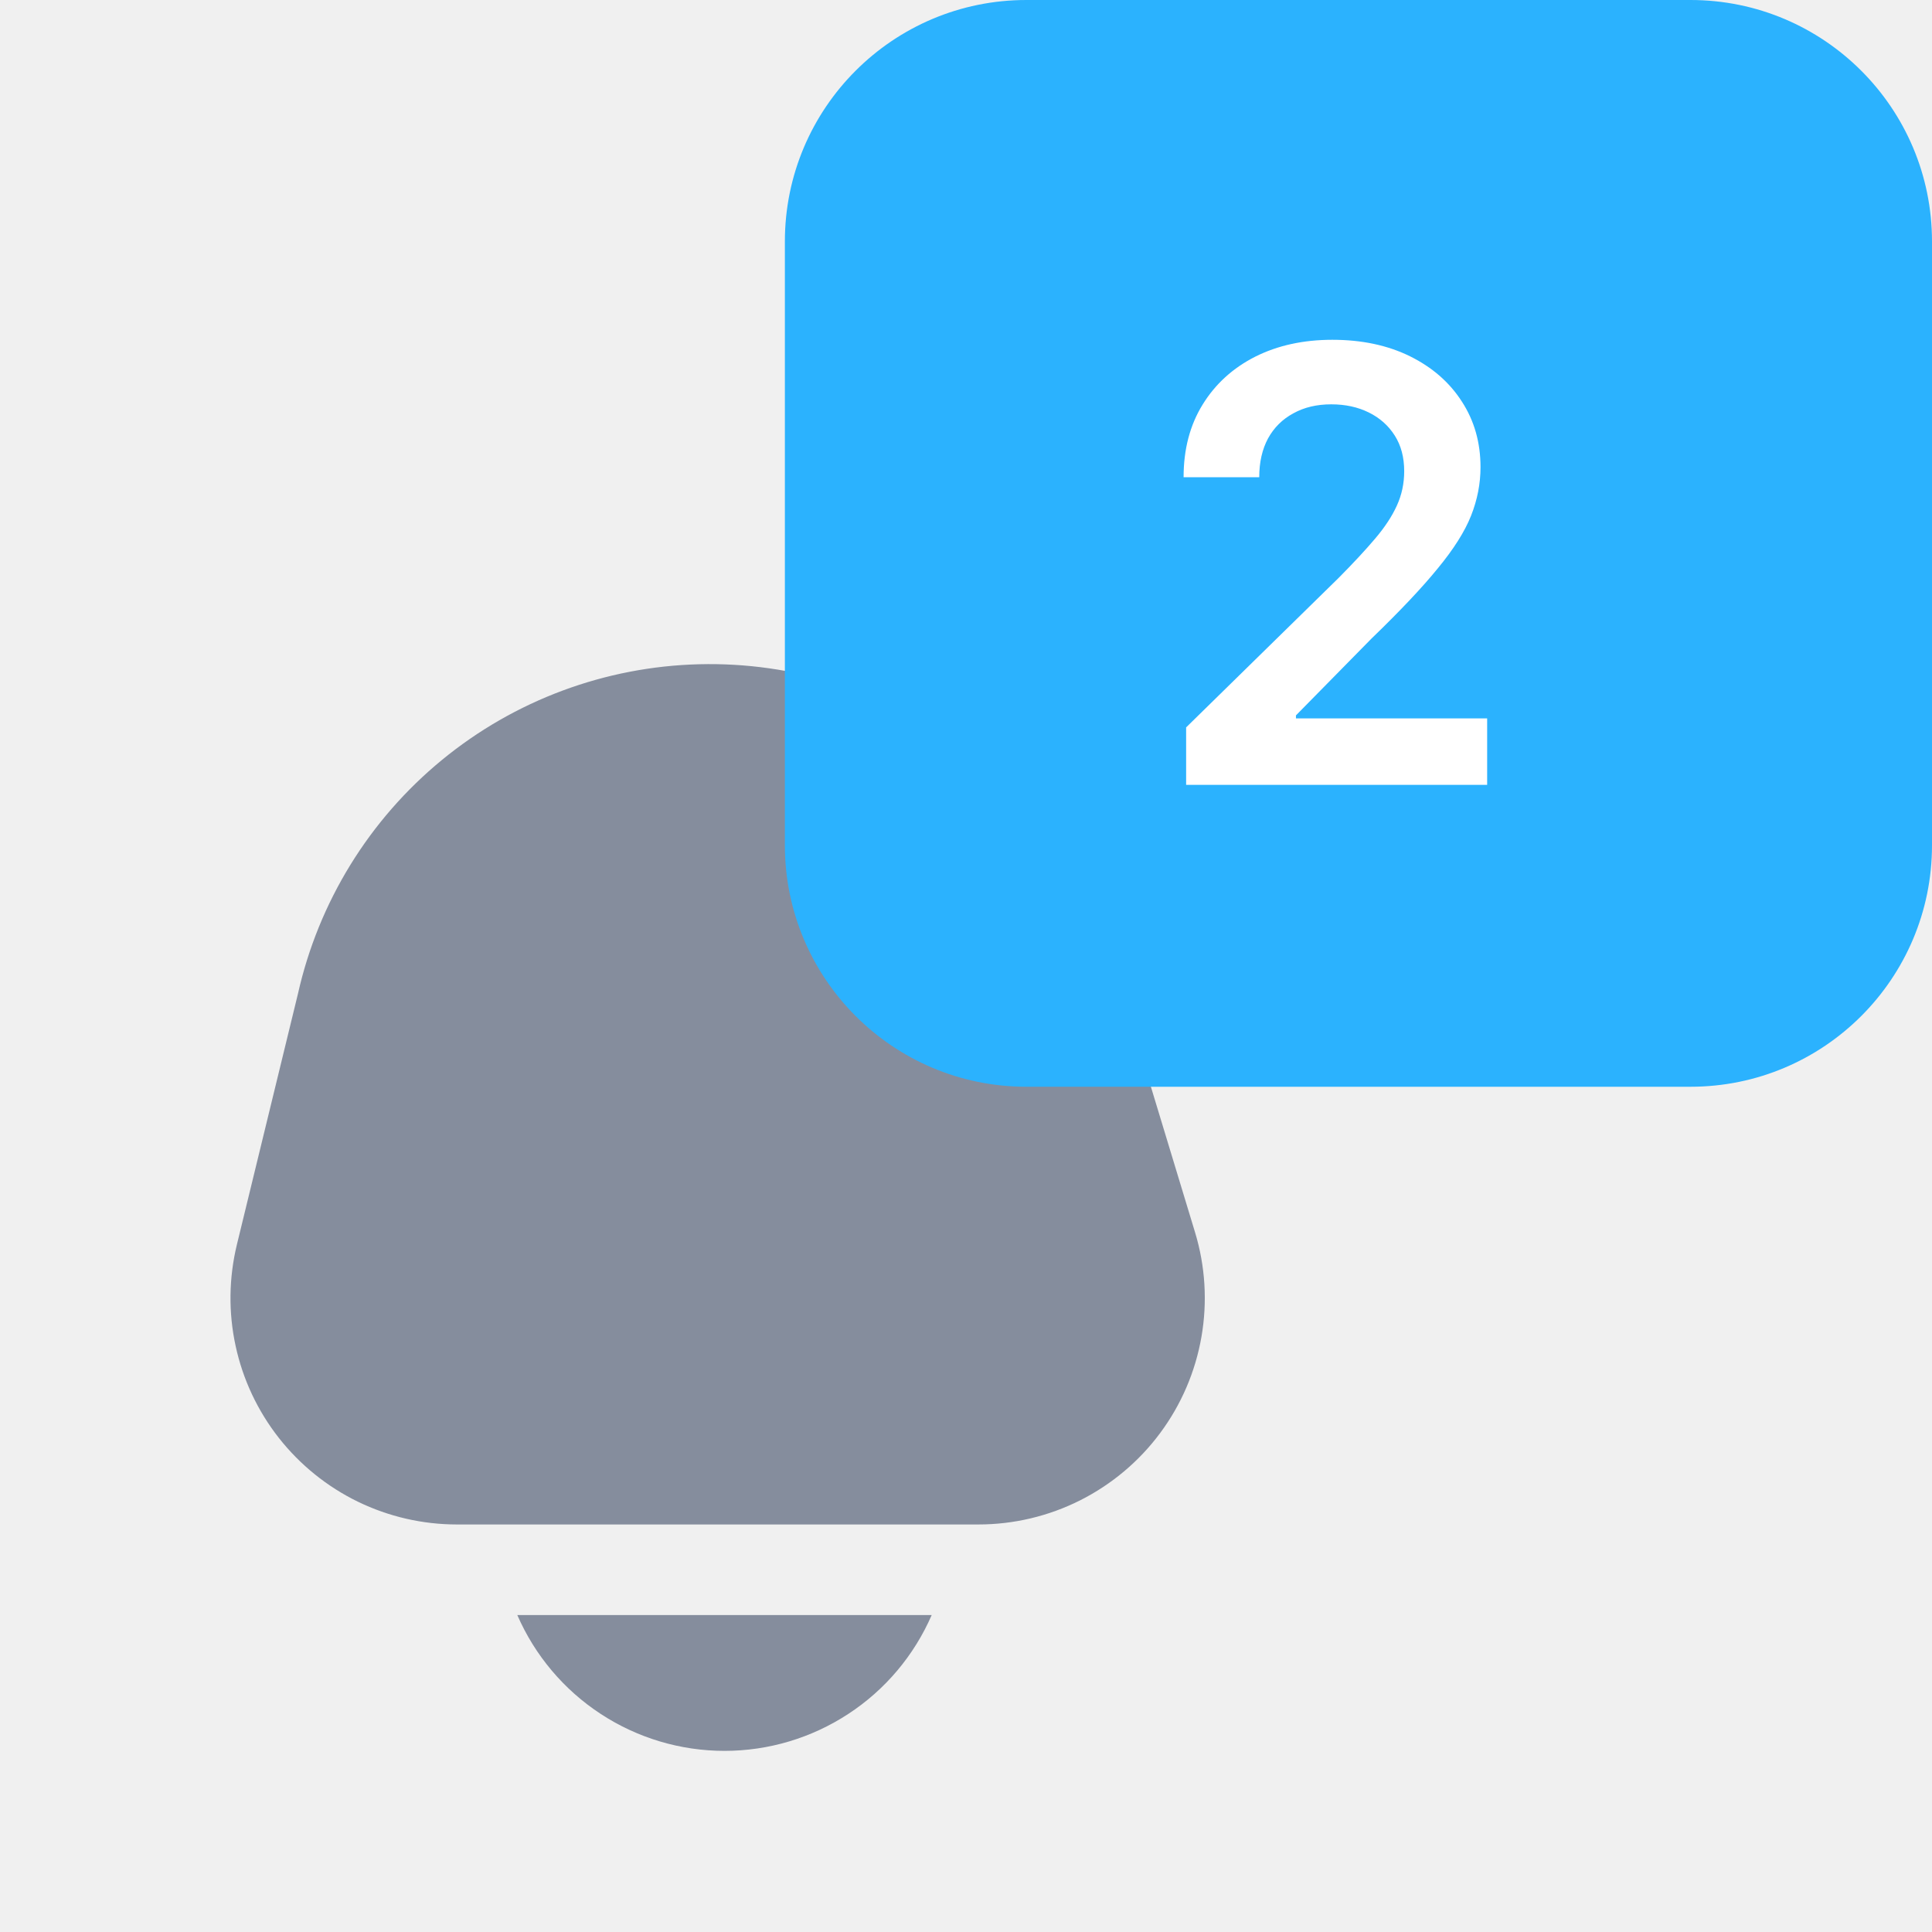
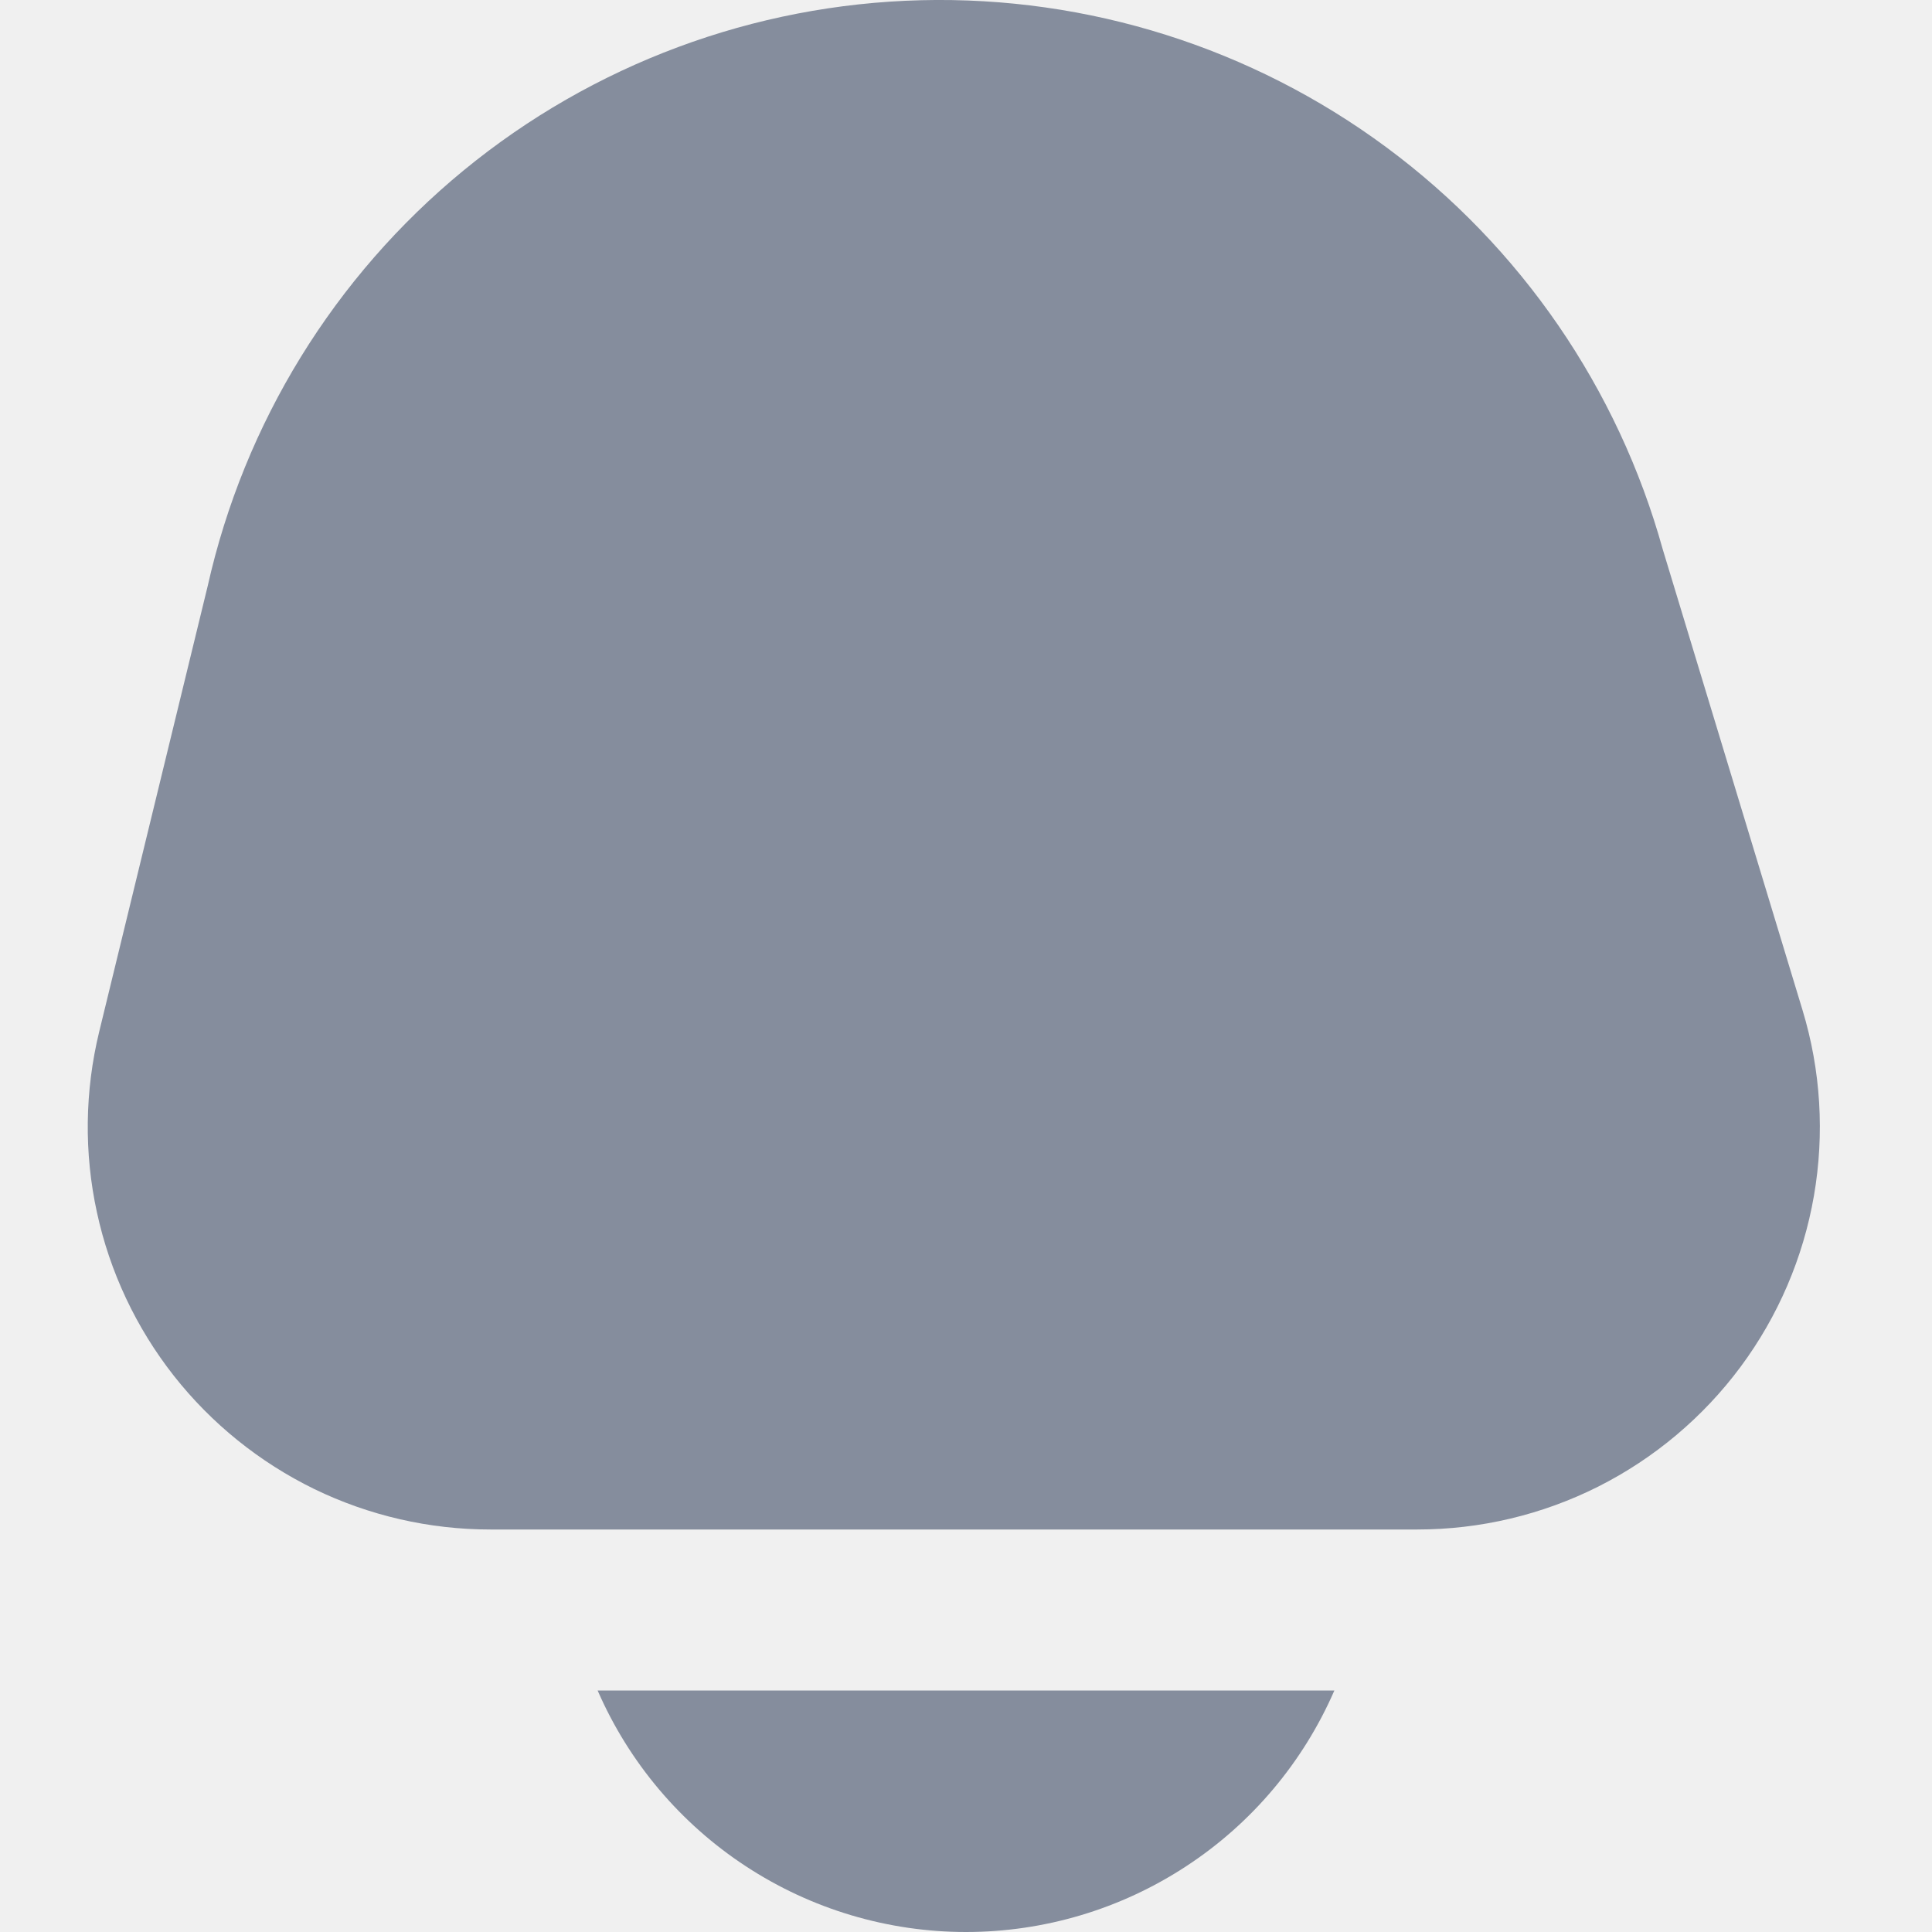
- <svg xmlns="http://www.w3.org/2000/svg" width="32" height="32" viewBox="0 0 32 32" fill="none">
-   <g clip-path="url(#clip0_0_1893)">
-     <path d="M8.568 26.75C8.859 27.419 9.339 27.988 9.948 28.387C10.558 28.787 11.271 29 12 29C12.729 29 13.442 28.787 14.052 28.387C14.662 27.988 15.141 27.419 15.432 26.75H8.568Z" fill="#858D9D" />
-     <path d="M19.794 20.412L18.492 16.119C18.075 14.618 17.169 13.299 15.916 12.372C14.664 11.445 13.138 10.963 11.581 11.002C10.023 11.041 8.523 11.599 7.319 12.588C6.115 13.577 5.276 14.94 4.935 16.46L3.924 20.613C3.79 21.165 3.782 21.74 3.903 22.295C4.023 22.85 4.268 23.37 4.619 23.817C4.97 24.263 5.418 24.625 5.928 24.873C6.439 25.121 7 25.25 7.568 25.25H16.205C16.791 25.25 17.368 25.113 17.891 24.85C18.414 24.586 18.869 24.204 19.217 23.734C19.566 23.264 19.8 22.718 19.9 22.141C20 21.564 19.964 20.972 19.794 20.412Z" fill="#858D9D" />
+ <svg xmlns="http://www.w3.org/2000/svg" width="18" height="18" viewBox="0 0 18 18" fill="none">
+   <g clip-path="url(#clip0_0_1894)">
+     <path d="M5.568 15.75C5.859 16.419 6.339 16.988 6.948 17.387C7.558 17.787 8.271 18 9 18C9.729 18 10.442 17.787 11.052 17.387C11.662 16.988 12.141 16.419 12.432 15.75H5.568Z" fill="#858D9D" />
+     <path d="M16.794 9.412L15.492 5.12C15.075 3.618 14.169 2.299 12.916 1.372C11.664 0.445 10.138 -0.037 8.581 0.002C7.023 0.041 5.523 0.599 4.319 1.588C3.115 2.577 2.276 3.94 1.935 5.46L0.924 9.613C0.79 10.165 0.782 10.74 0.903 11.295C1.023 11.85 1.268 12.37 1.619 12.817C1.97 13.263 2.418 13.624 2.928 13.873C3.439 14.121 4 14.25 4.568 14.25H13.205C13.791 14.25 14.368 14.113 14.891 13.85C15.414 13.586 15.868 13.204 16.217 12.734C16.566 12.264 16.8 11.718 16.9 11.141C17 10.565 16.964 9.972 16.794 9.412Z" fill="#858D9D" />
  </g>
-   <rect x="13" width="19" height="18" rx="4" fill="#2BB2FE" />
-   <path d="M19.646 13V12.048L22.171 9.573C22.413 9.329 22.614 9.113 22.775 8.923C22.936 8.734 23.057 8.55 23.137 8.373C23.218 8.195 23.258 8.006 23.258 7.805C23.258 7.575 23.206 7.379 23.102 7.215C22.997 7.049 22.854 6.922 22.672 6.832C22.49 6.742 22.282 6.697 22.05 6.697C21.811 6.697 21.602 6.746 21.422 6.846C21.242 6.943 21.102 7.081 21.003 7.261C20.906 7.441 20.857 7.656 20.857 7.904H19.604C19.604 7.442 19.709 7.041 19.92 6.7C20.13 6.359 20.421 6.095 20.79 5.908C21.162 5.721 21.588 5.628 22.068 5.628C22.556 5.628 22.984 5.719 23.354 5.901C23.723 6.084 24.009 6.333 24.213 6.651C24.419 6.968 24.522 7.33 24.522 7.737C24.522 8.009 24.47 8.277 24.366 8.54C24.262 8.803 24.078 9.094 23.815 9.413C23.555 9.733 23.189 10.12 22.718 10.575L21.465 11.849V11.899H24.632V13H19.646Z" fill="white" />
  <defs>
-     <clipPath id="clip0_0_1893">
-       <rect width="18" height="18" fill="white" transform="translate(3 11)" />
+     <clipPath id="clip0_0_1894">
+       <rect width="18" height="18" fill="white" />
    </clipPath>
  </defs>
</svg>
